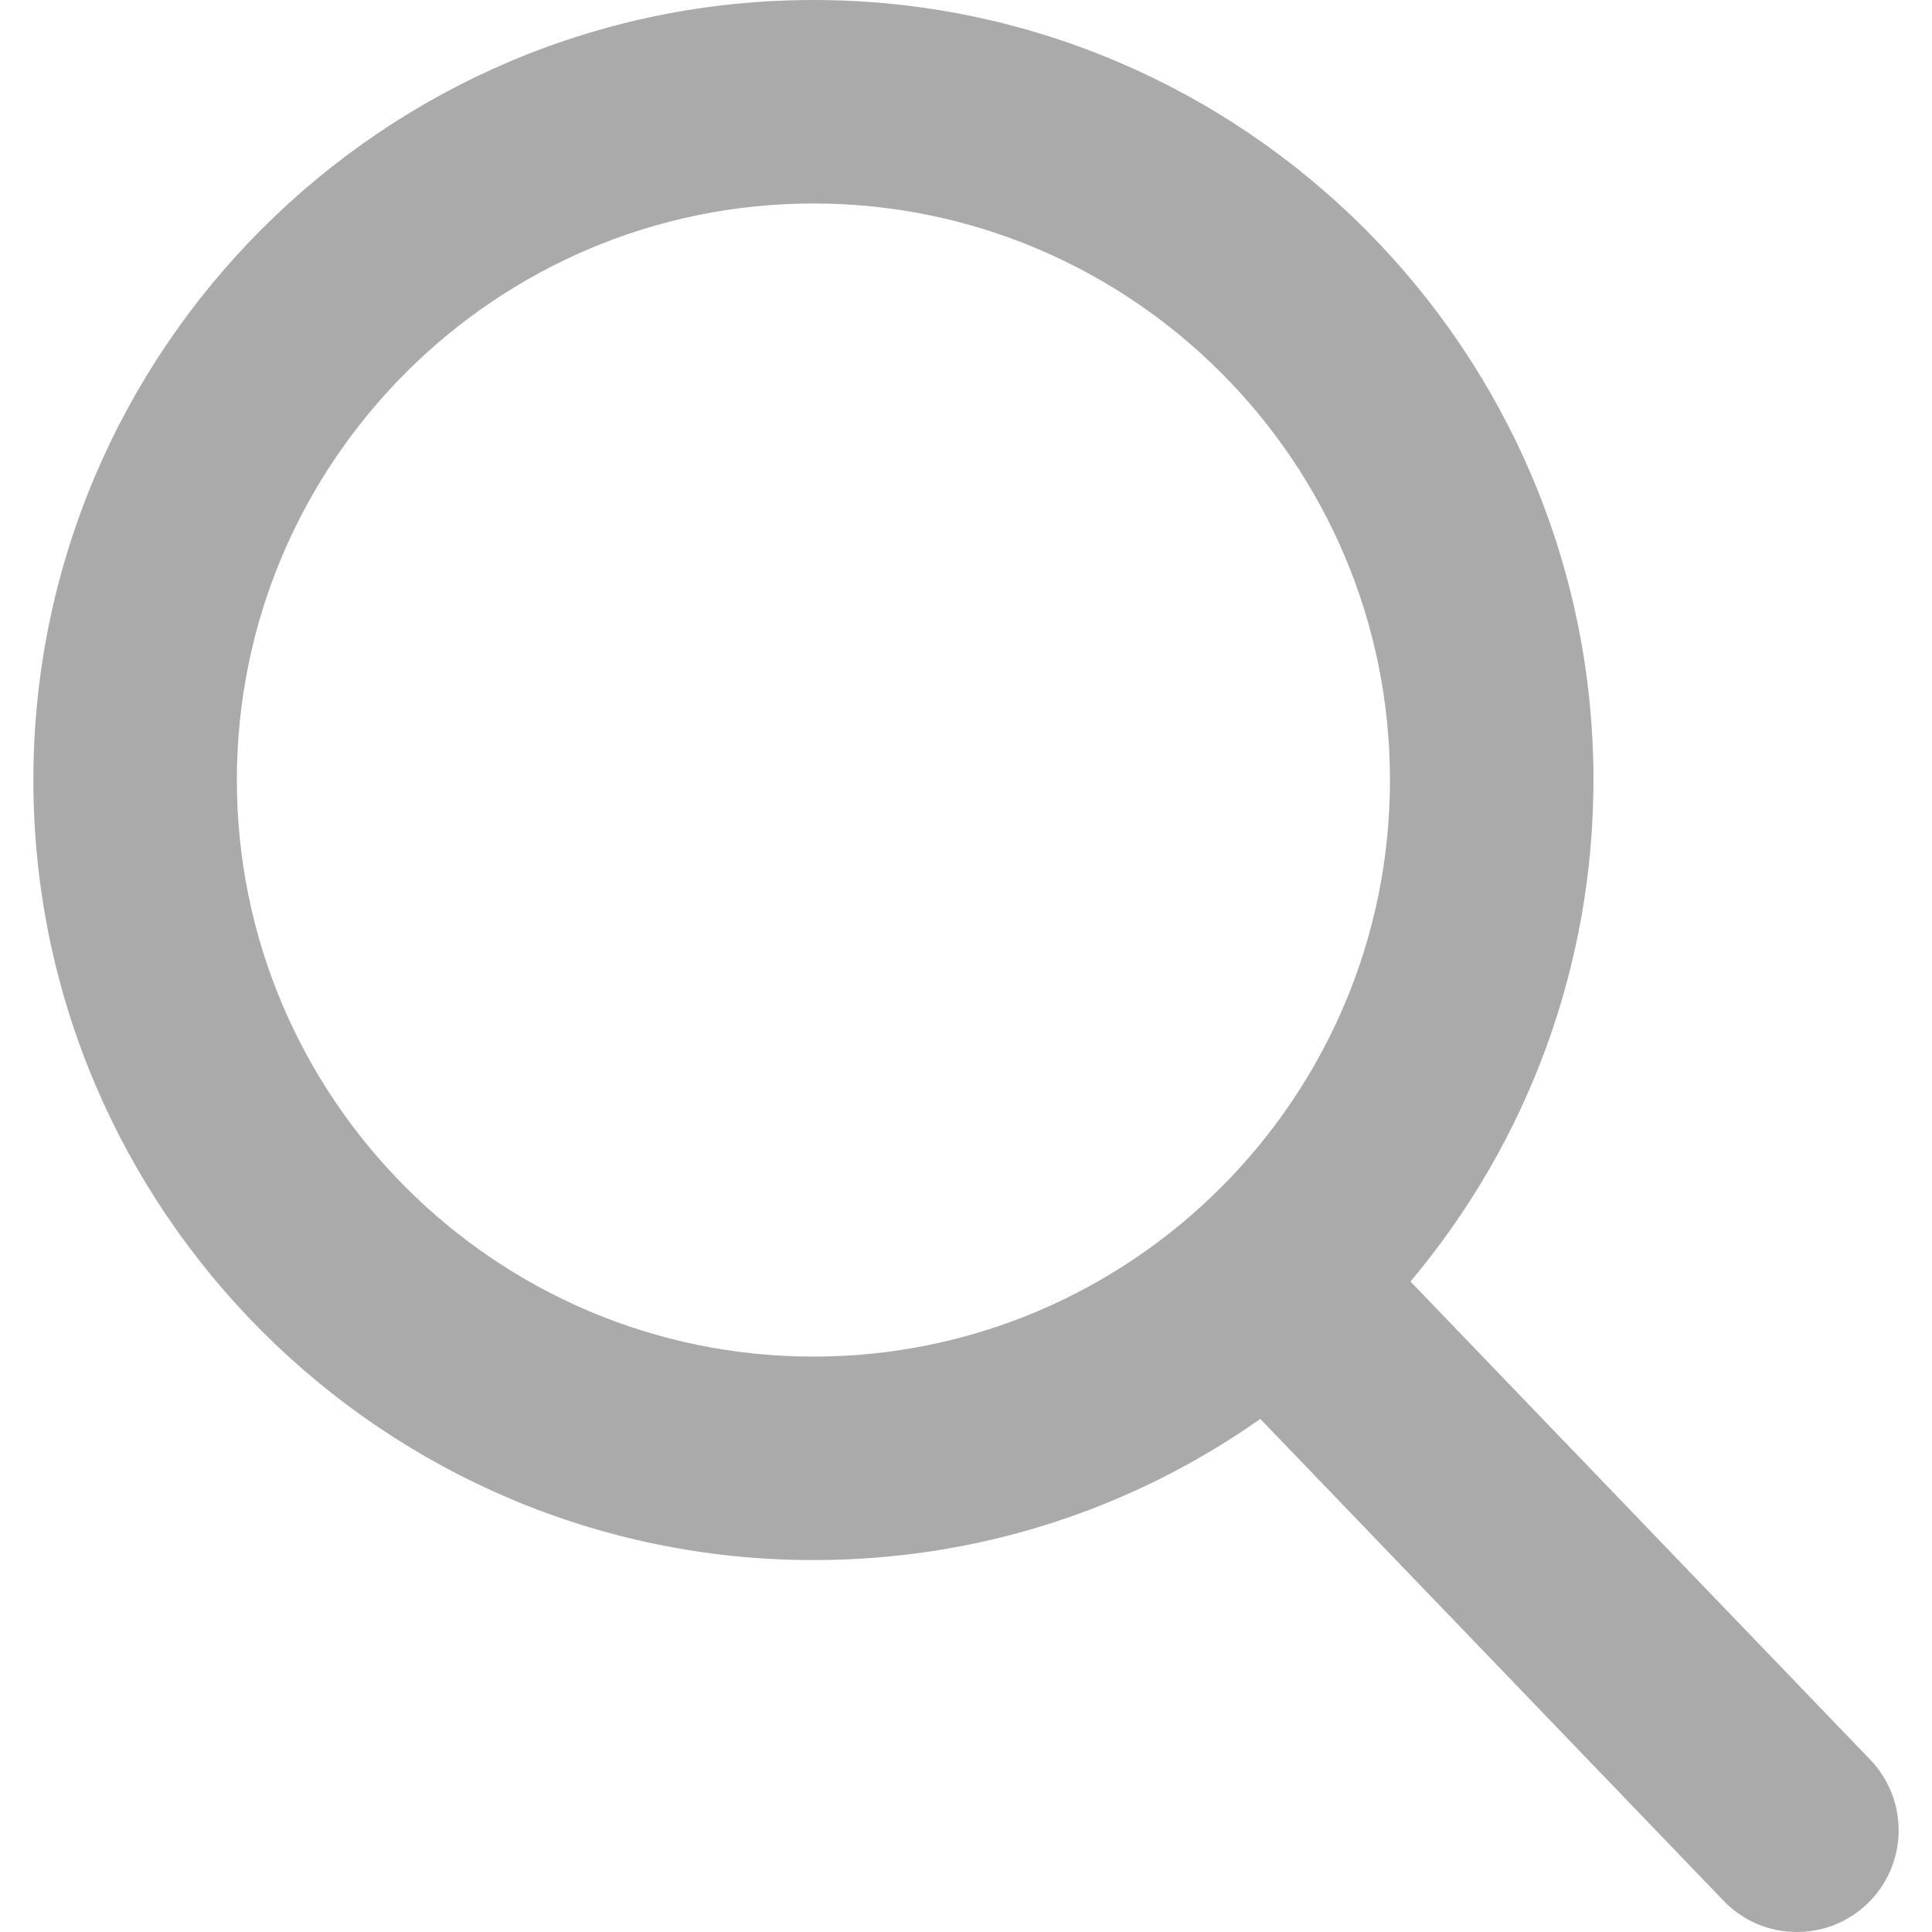
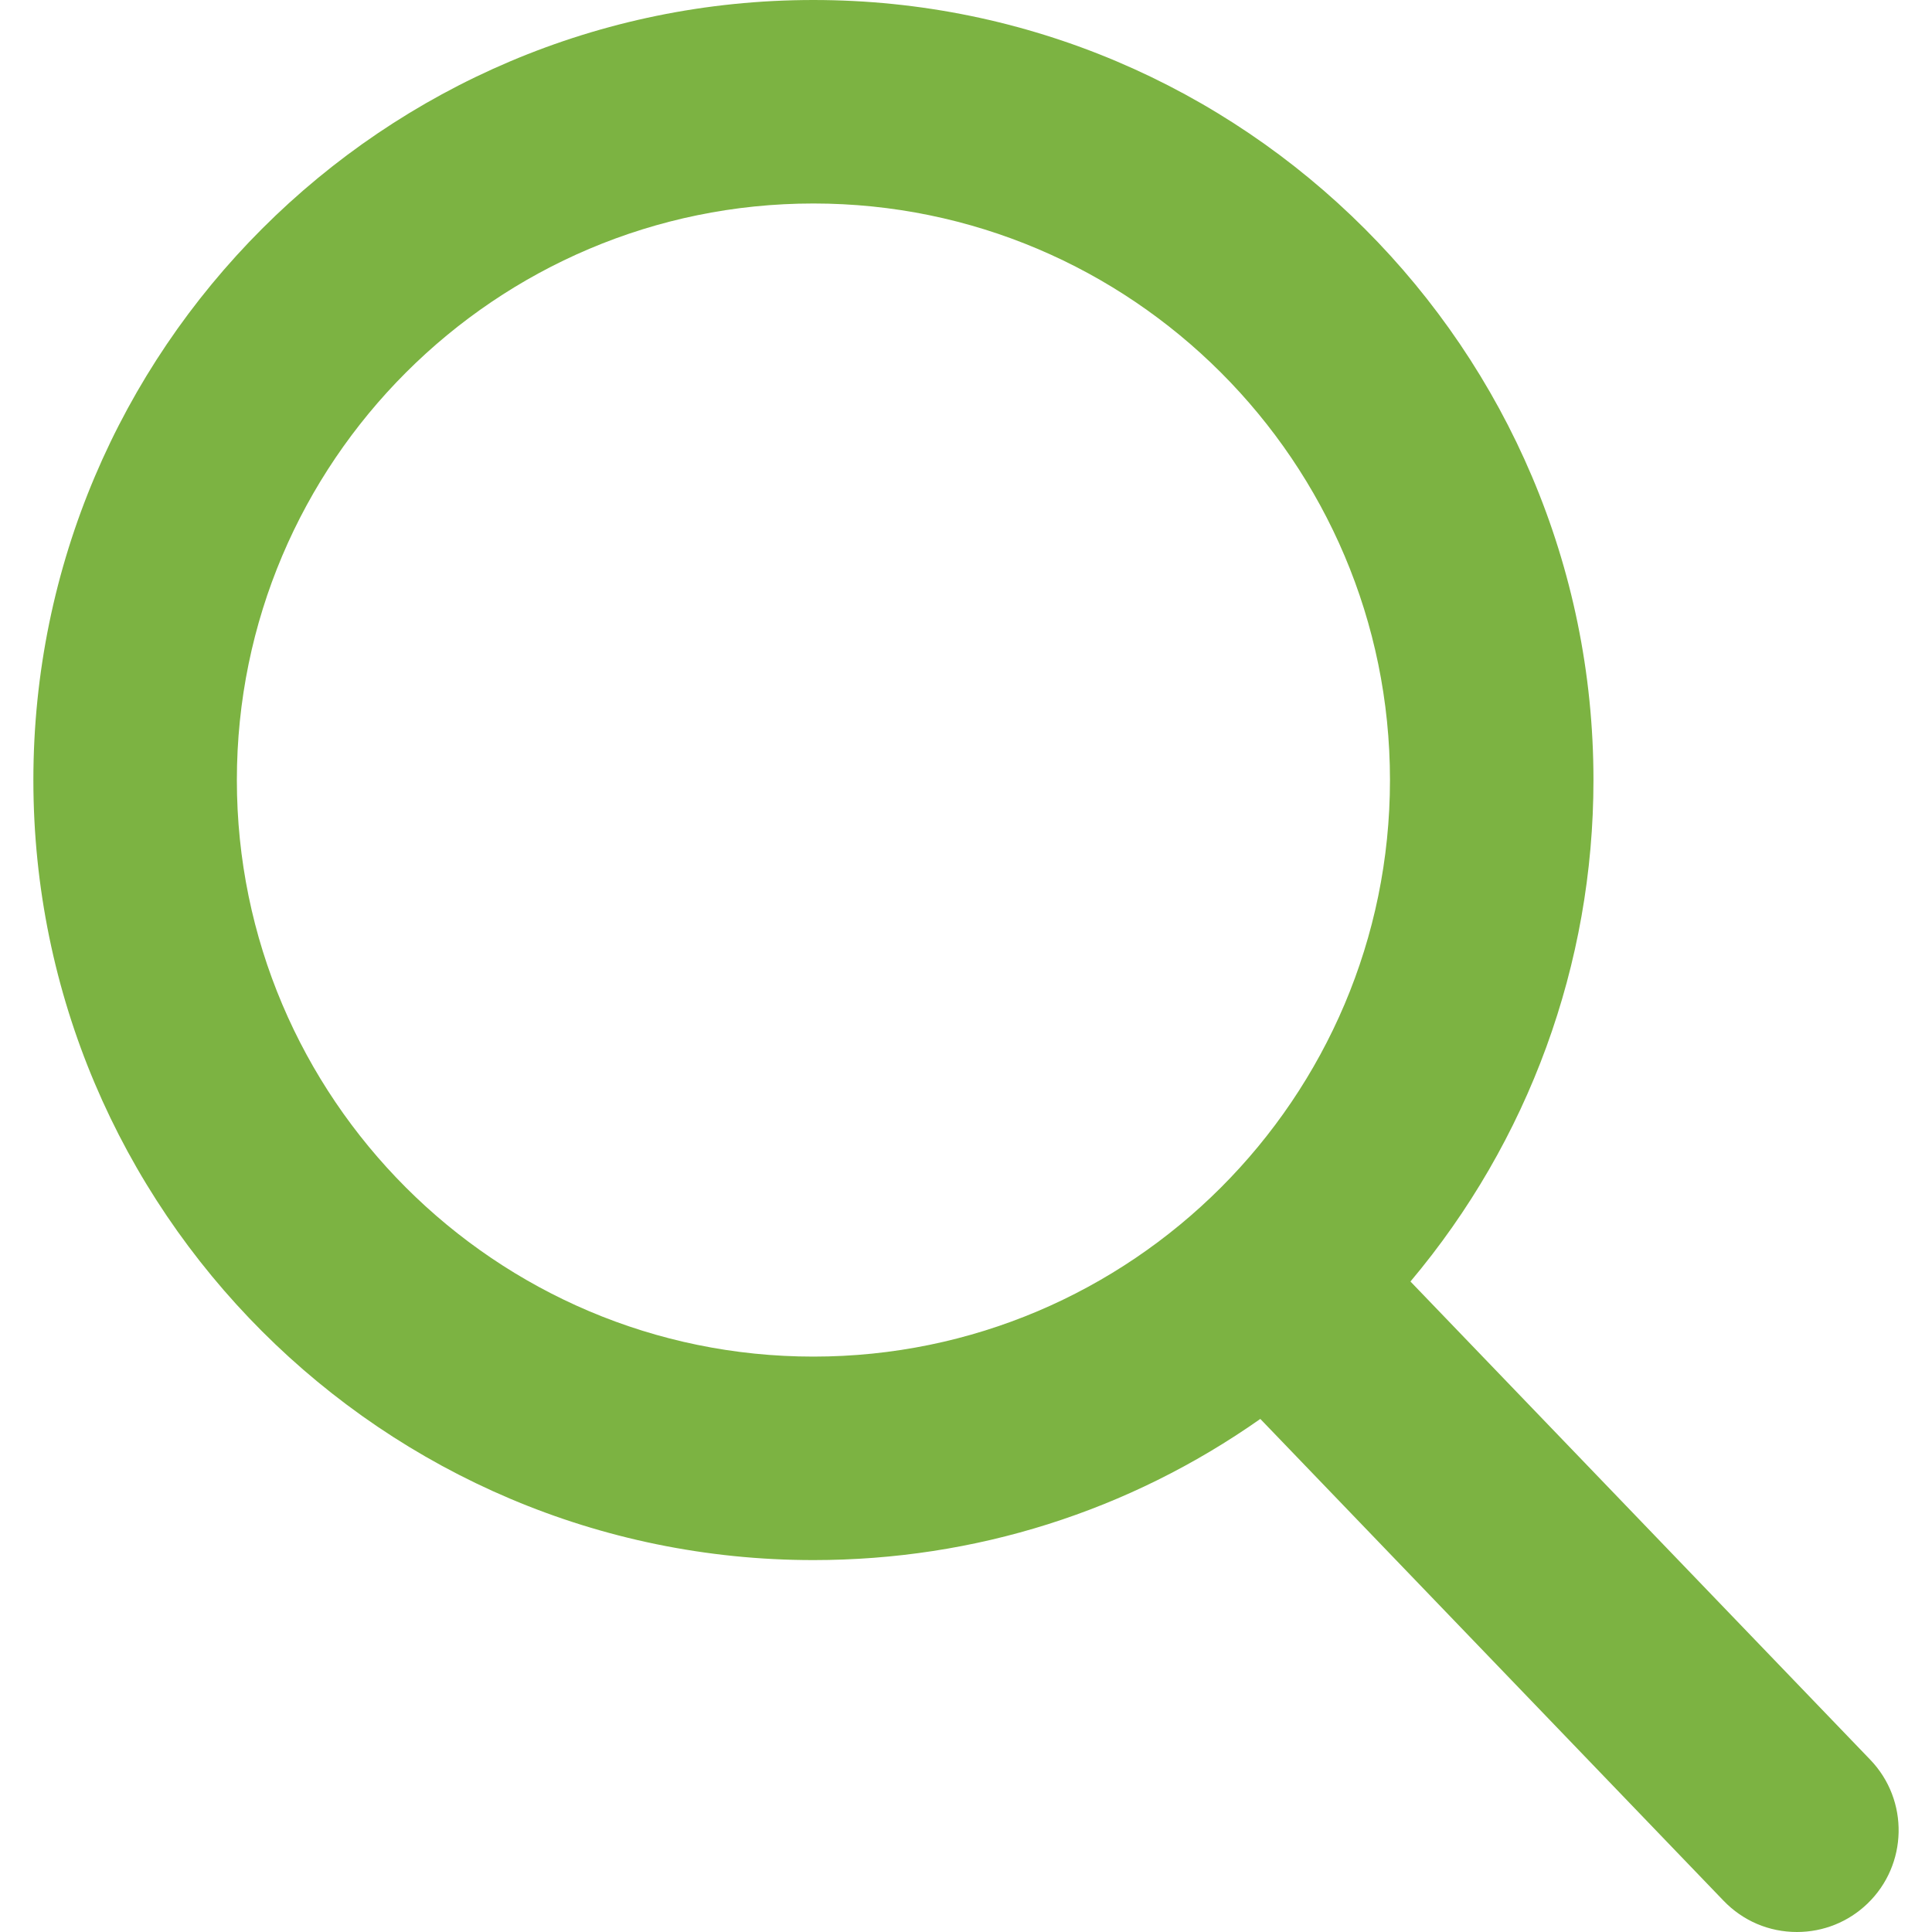
- <svg xmlns="http://www.w3.org/2000/svg" version="1.1" id="Capa_1" x="0px" y="0px" viewBox="0 0 56.966 56.966" style="enable-background:new 0 0 56.966 56.966;" fill="#aaa" xml:space="preserve">
+ <svg xmlns="http://www.w3.org/2000/svg" version="1.1" id="Capa_1" x="0px" y="0px" viewBox="0 0 56.966 56.966" style="enable-background:new 0 0 56.966 56.966;" fill="#7CB342" xml:space="preserve">
  <path d="M55.146,51.887L41.588,37.786c3.486-4.144,5.396-9.358,5.396-14.786c0-12.682-10.318-23-23-23s-23,10.318-23,23  s10.318,23,23,23c4.761,0,9.298-1.436,13.177-4.162l13.661,14.208c0.571,0.593,1.339,0.92,2.162,0.92  c0.779,0,1.518-0.297,2.079-0.837C56.255,54.982,56.293,53.08,55.146,51.887z M23.984,6c9.374,0,17,7.626,17,17s-7.626,17-17,17  s-17-7.626-17-17S14.61,6,23.984,6z" />
</svg>
